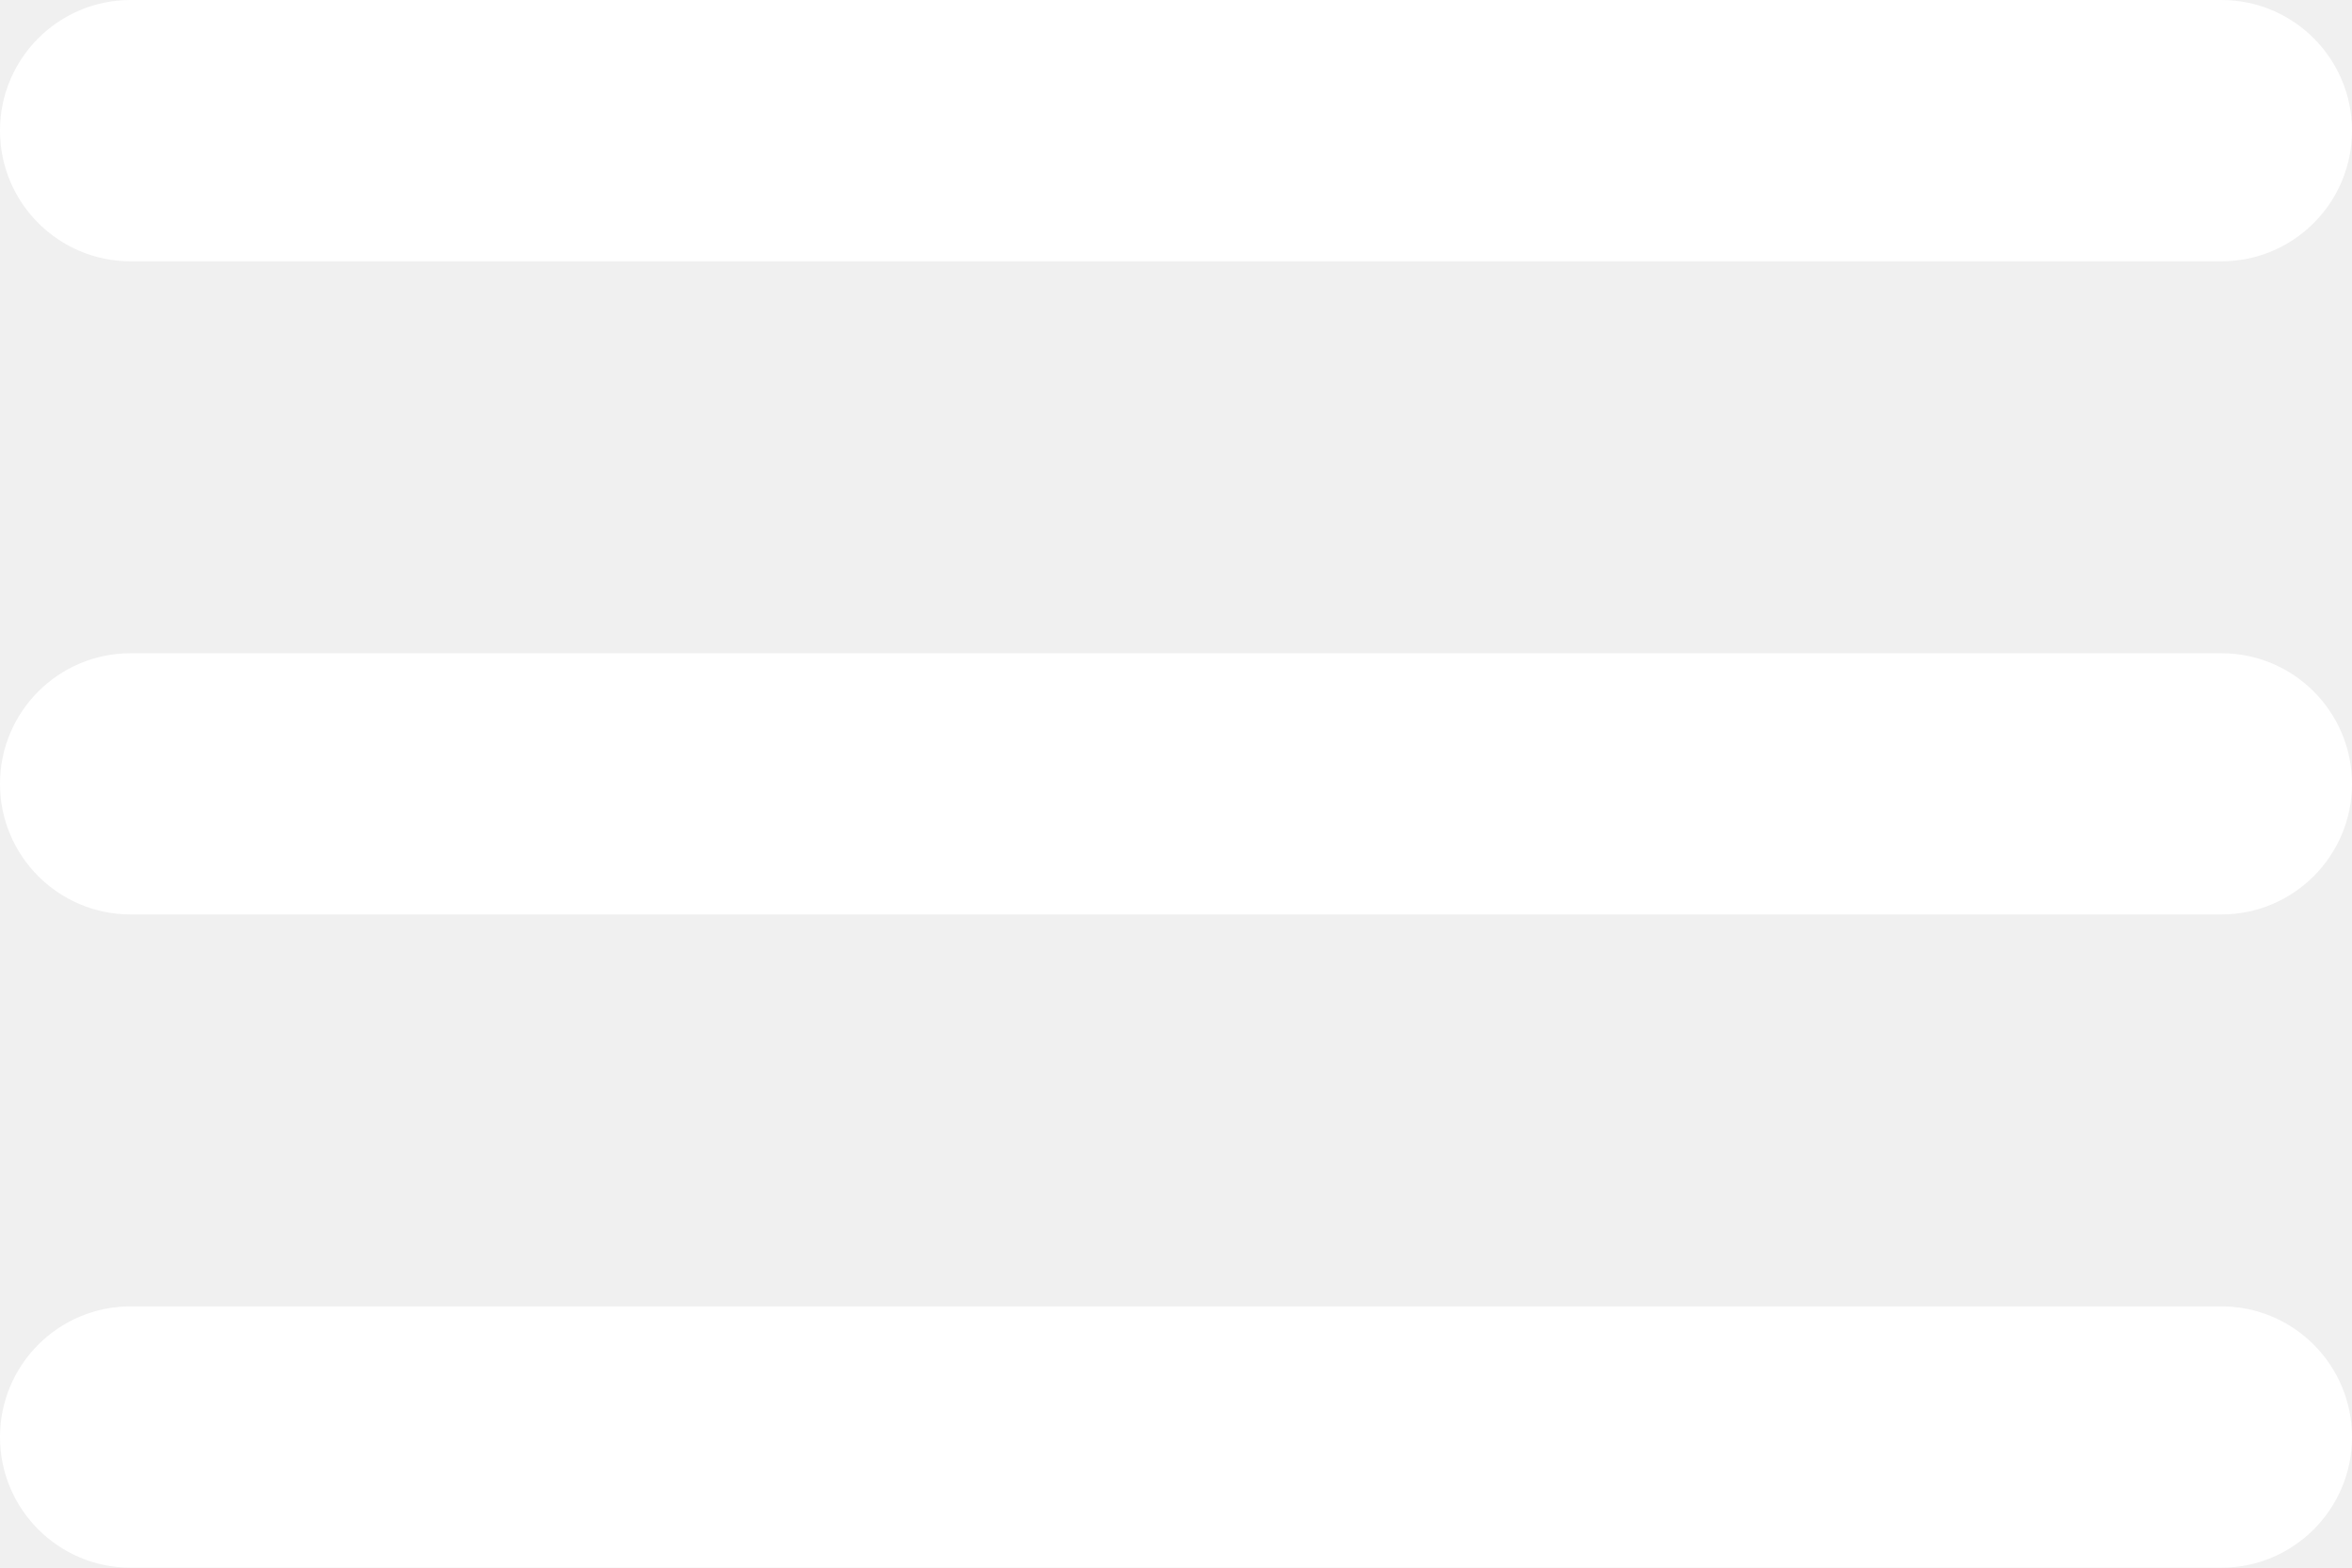
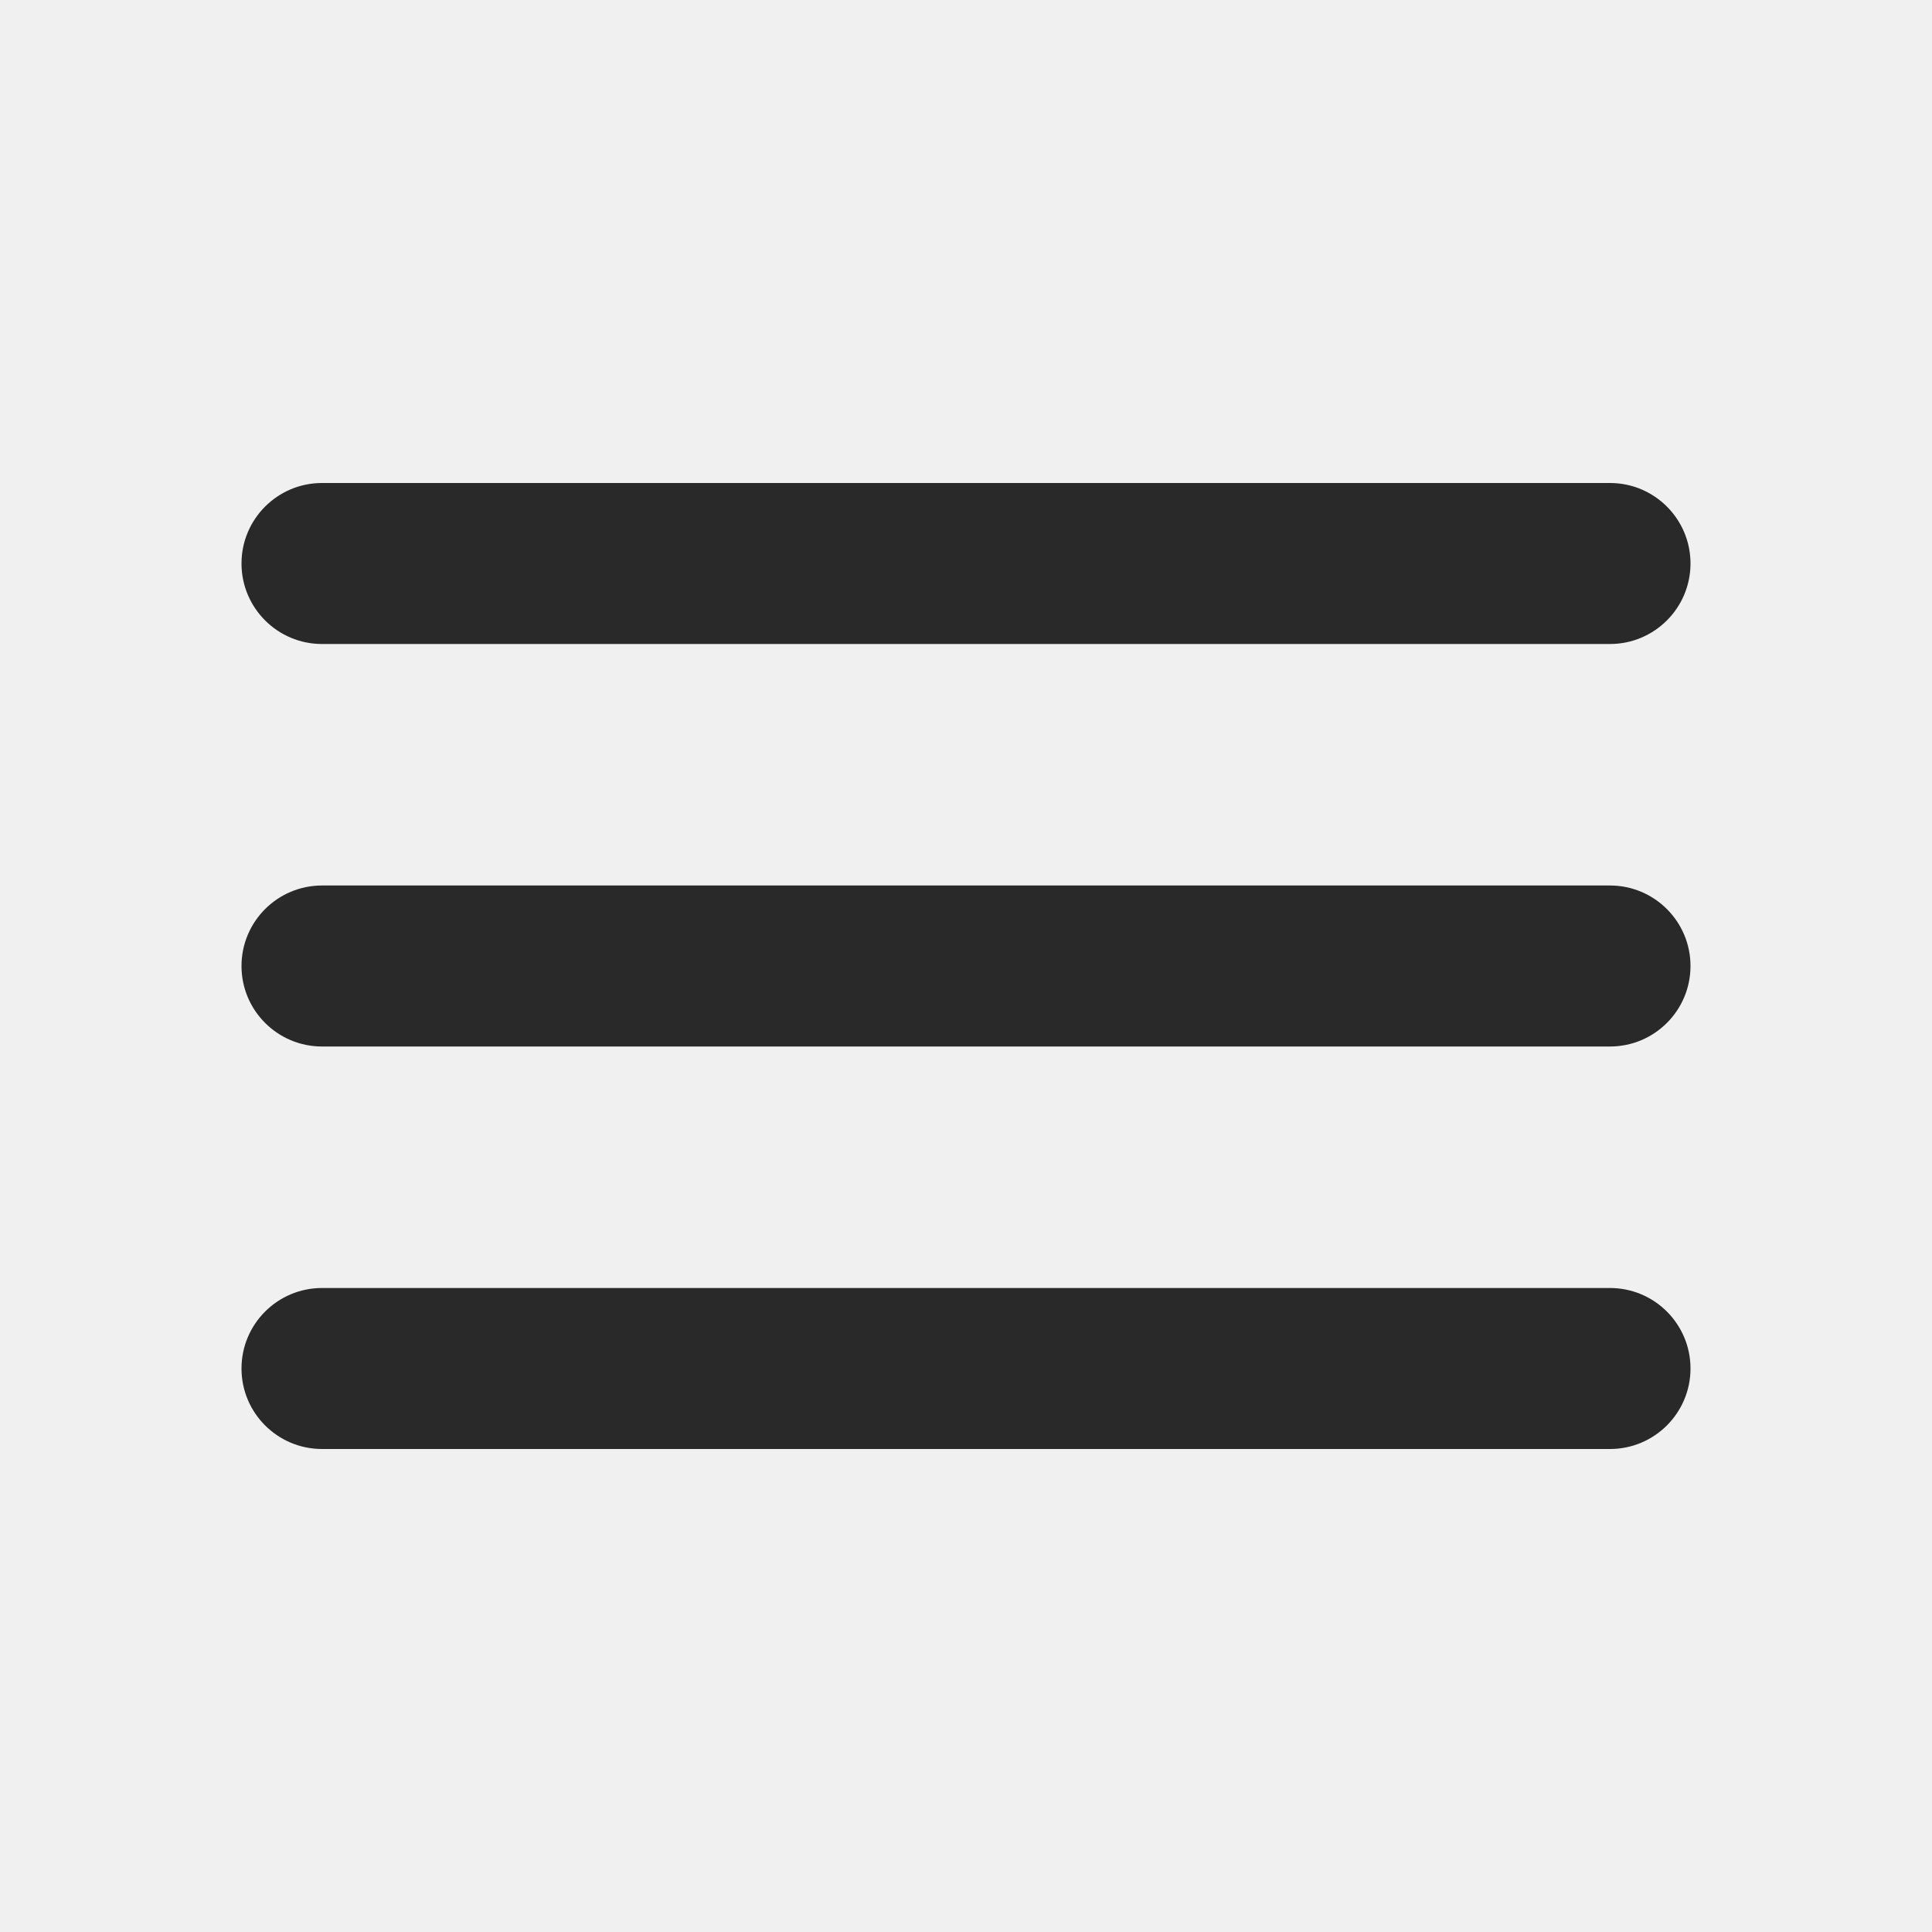
- <svg xmlns="http://www.w3.org/2000/svg" width="24" height="16" viewBox="0 0 24 16" fill="none">
-   <path d="M0 14.667C0 15.403 0.597 16 1.333 16H22.667C23.403 16 24 15.403 24 14.667C24 13.93 23.403 13.333 22.667 13.333H1.333C0.597 13.333 0 13.93 0 14.667ZM0 8C0 8.736 0.597 9.333 1.333 9.333H22.667C23.403 9.333 24 8.736 24 8C24 7.264 23.403 6.667 22.667 6.667H1.333C0.597 6.667 0 7.264 0 8ZM1.333 0C0.597 0 0 0.597 0 1.333C0 2.07 0.597 2.667 1.333 2.667H22.667C23.403 2.667 24 2.07 24 1.333C24 0.597 23.403 0 22.667 0H1.333Z" fill="white" />
+ <svg xmlns="http://www.w3.org/2000/svg" width="24" height="24" viewBox="0 0 24 24" fill="none">
+   <g clip-path="url(#clip0_6817_384)">
+     <path d="M3 17C3 17.552 3.448 18 4 18H20C20.552 18 21 17.552 21 17C21 16.448 20.552 16 20 16H4C3.448 16 3 16.448 3 17ZM3 12C3 12.552 3.448 13 4 13H20C20.552 13 21 12.552 21 12C21 11.448 20.552 11 20 11H4C3.448 11 3 11.448 3 12ZM4 6C3.448 6 3 6.448 3 7C3 7.552 3.448 8 4 8H20C20.552 8 21 7.552 21 7C21 6.448 20.552 6 20 6H4Z" fill="#292929" />
+   </g>
+   <defs>
+     <clipPath id="clip0_6817_384">
+       <rect width="24" height="24" fill="white" />
+     </clipPath>
+   </defs>
</svg>
